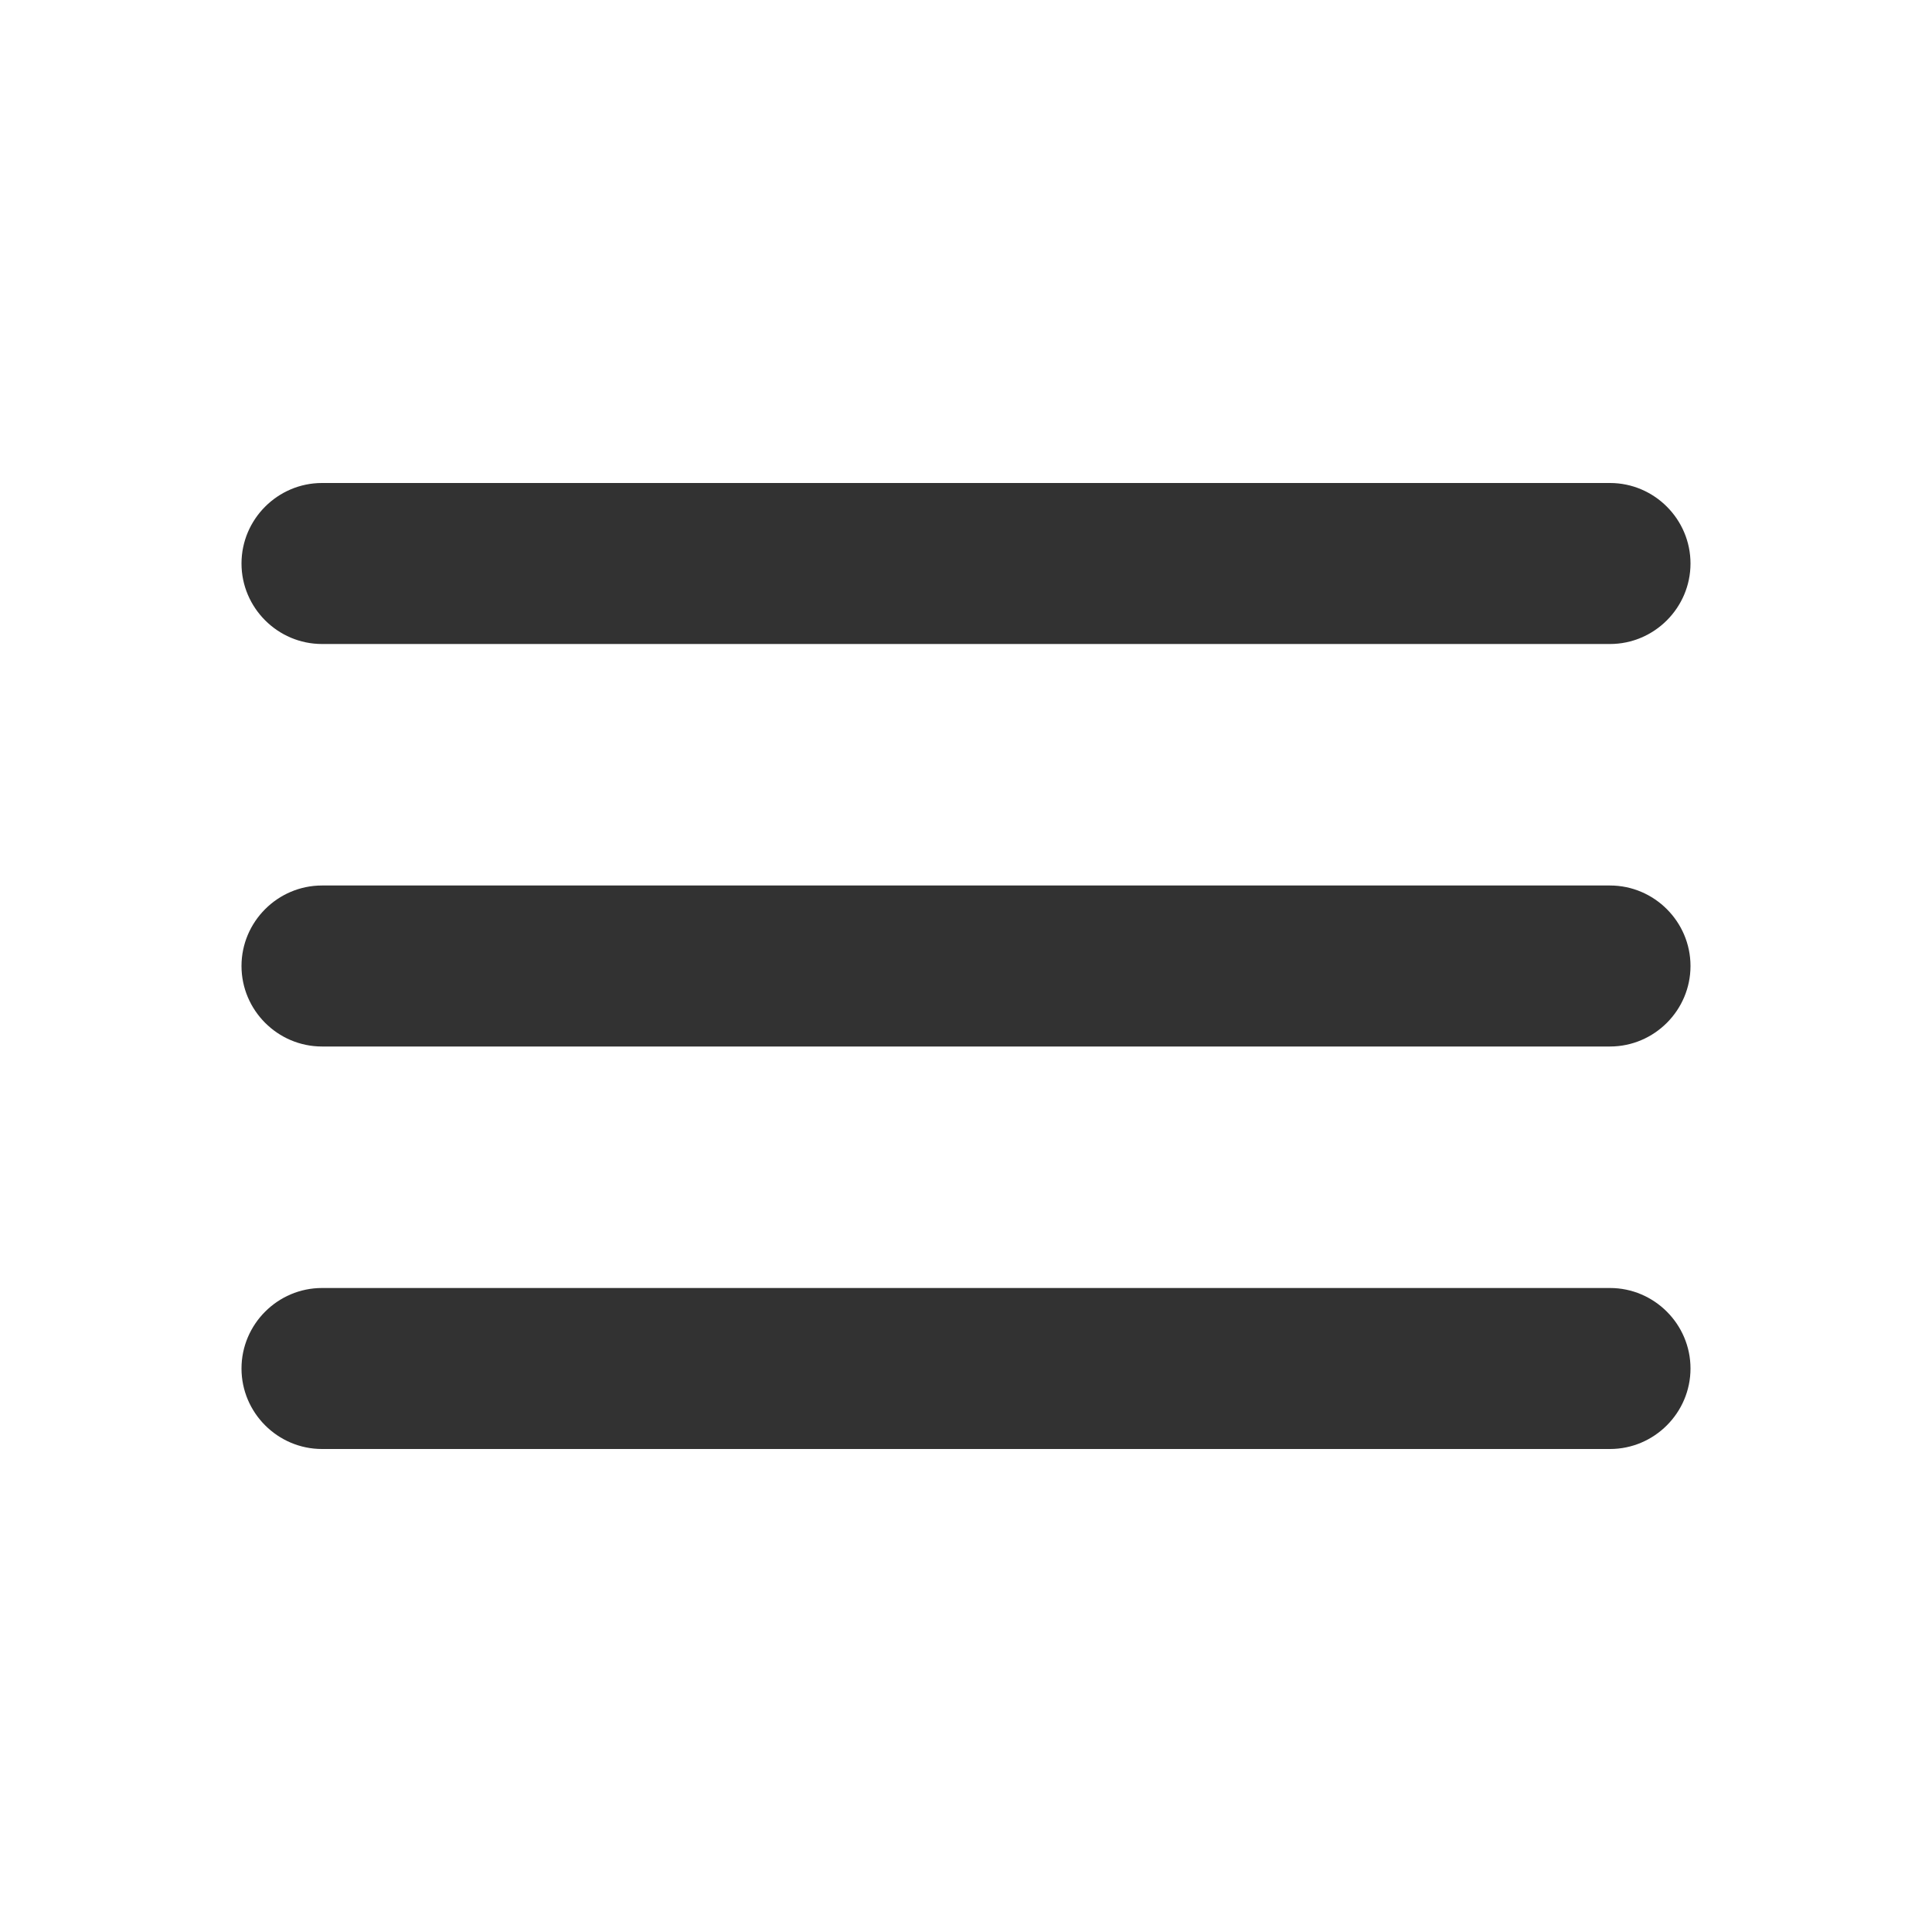
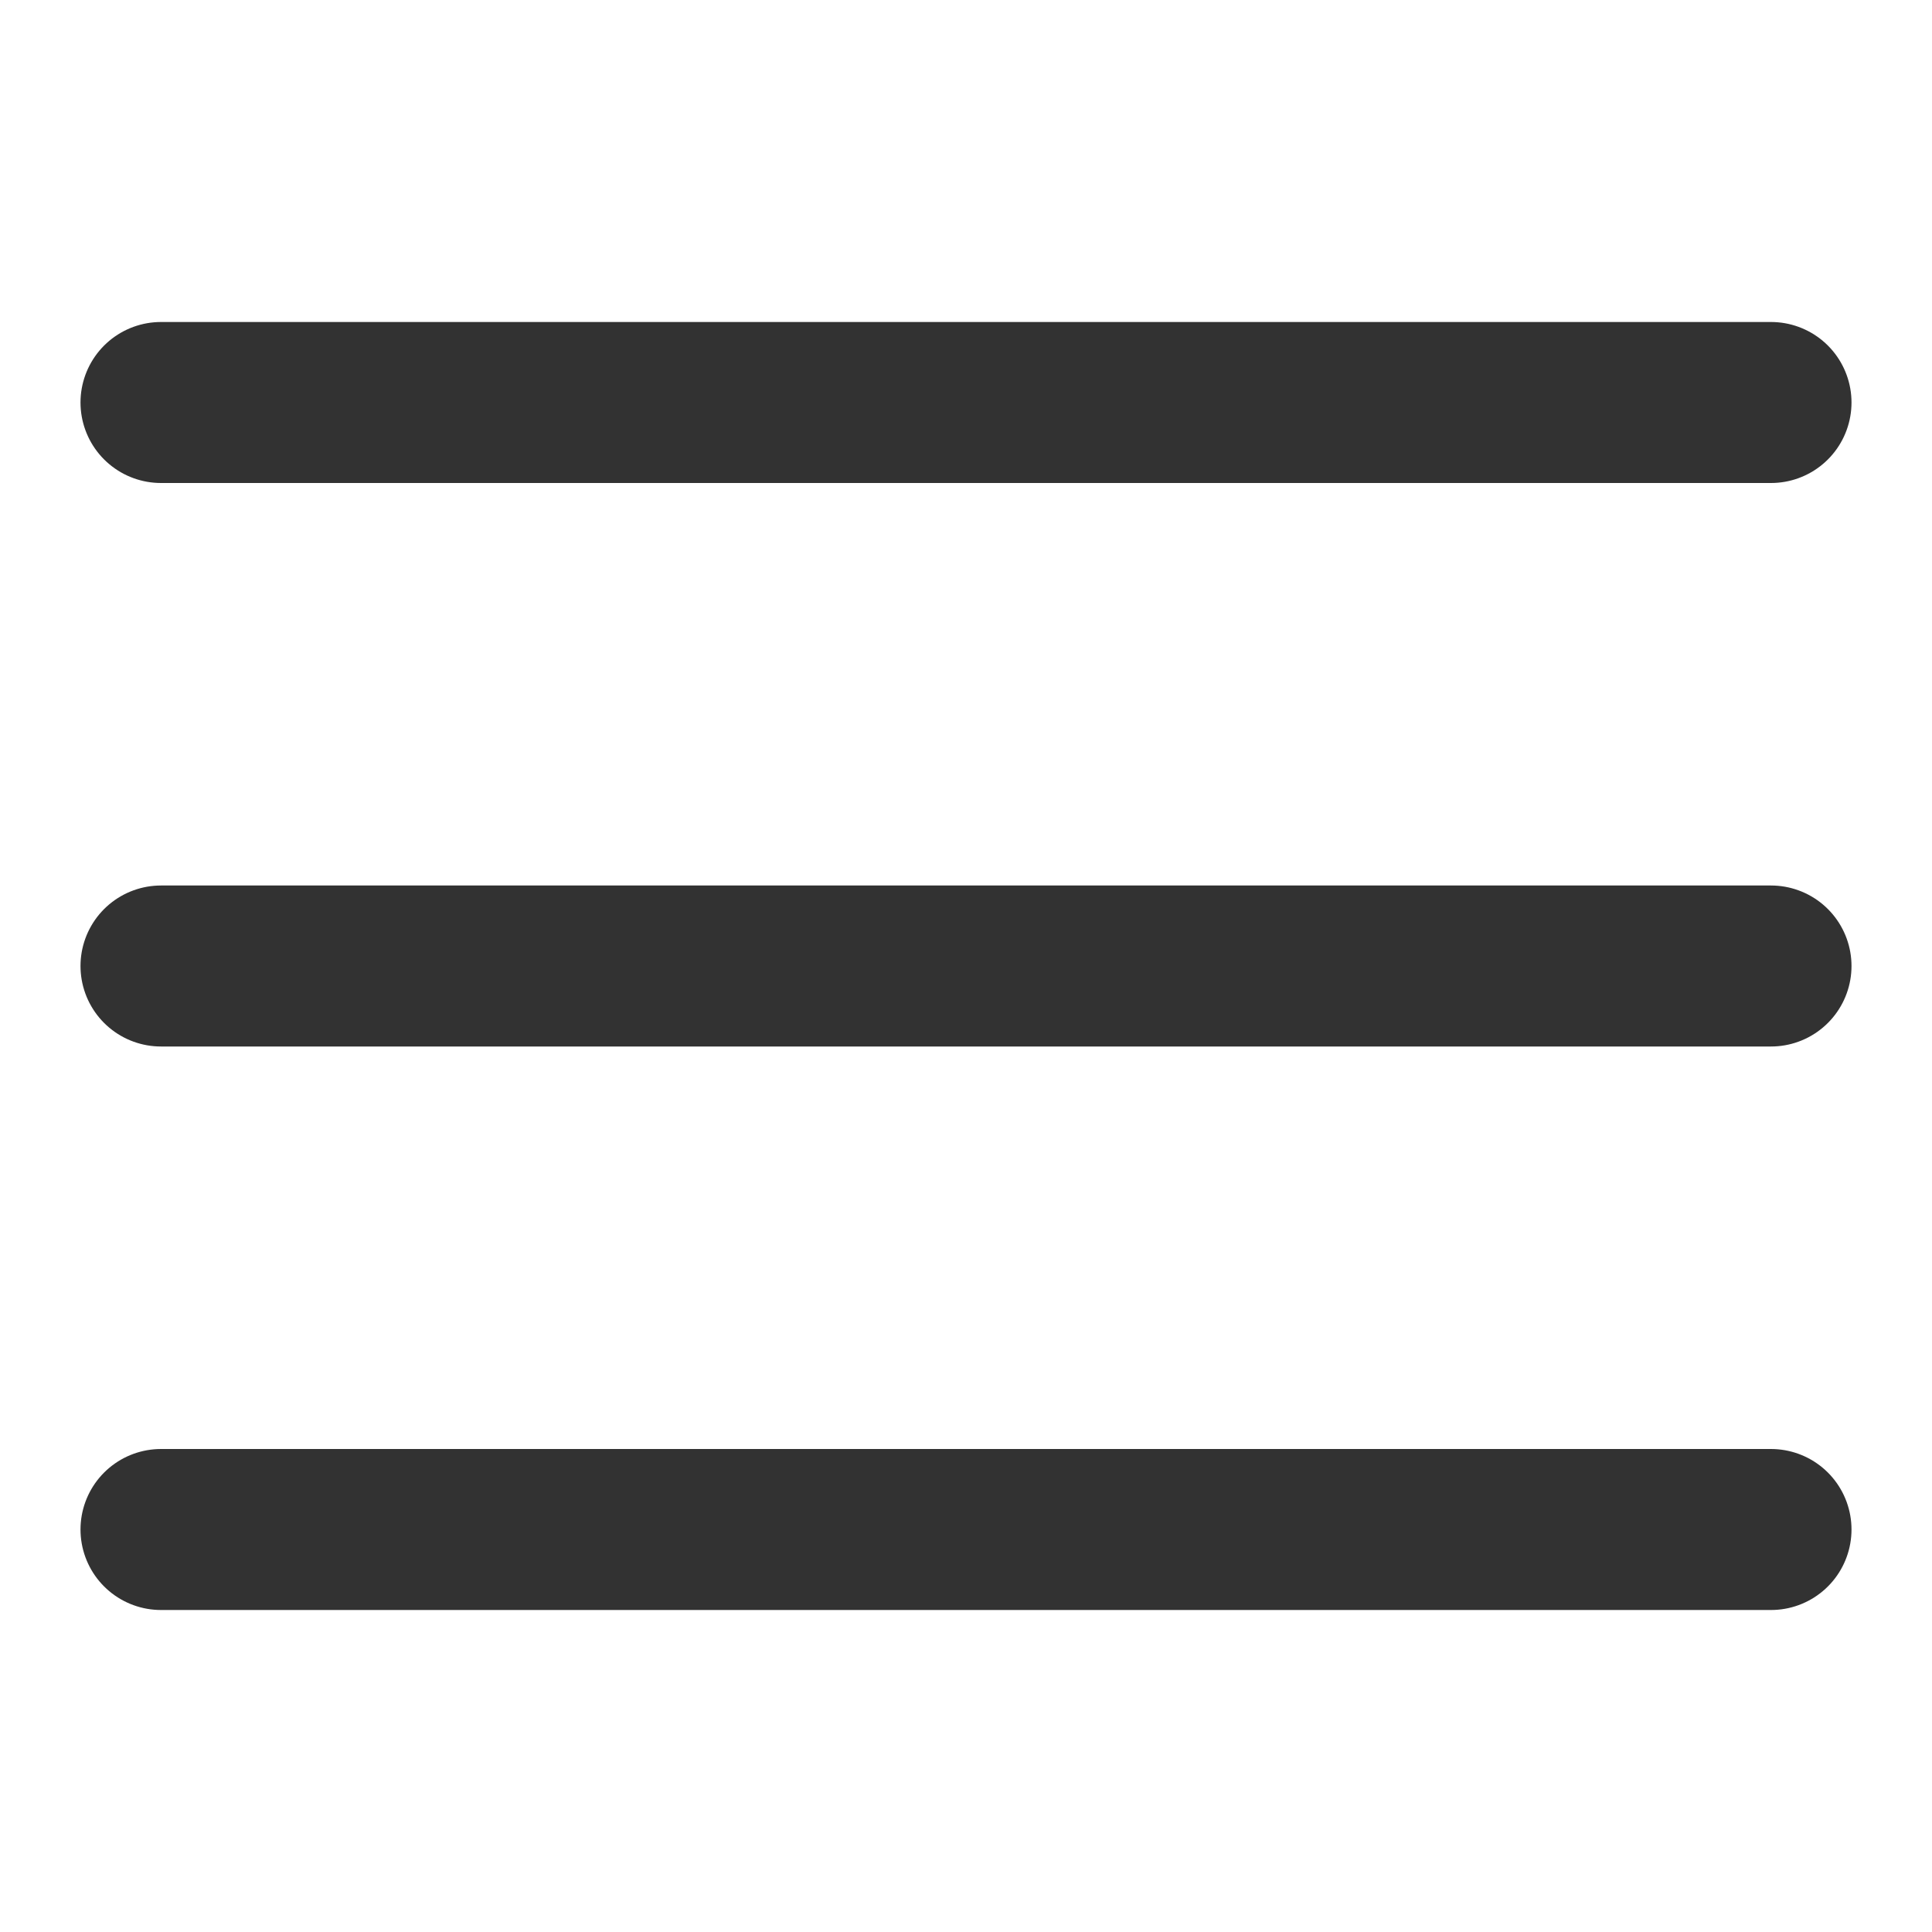
<svg xmlns="http://www.w3.org/2000/svg" width="24" height="24" viewBox="0 0 24 24" fill="none">
-   <path d="M4 18H20C20.55 18 21 17.55 21 17C21 16.45 20.55 16 20 16H4C3.45 16 3 16.45 3 17C3 17.55 3.45 18 4 18ZM4 13H20C20.55 13 21 12.55 21 12C21 11.45 20.55 11 20 11H4C3.45 11 3 11.45 3 12C3 12.55 3.45 13 4 13ZM3 7C3 7.55 3.45 8 4 8H20C20.55 8 21 7.55 21 7C21 6.45 20.55 6 20 6H4C3.45 6 3 6.45 3 7Z" fill="#323232" />
+   <path d="M2 5H22" stroke="#323232" stroke-width="2" stroke-linecap="round" stroke-linejoin="round" />
+   <path d="M2 12H22" stroke="#323232" stroke-width="2" stroke-linecap="round" stroke-linejoin="round" />
+   <path d="M2 19H22" stroke="#323232" stroke-width="2" stroke-linecap="round" stroke-linejoin="round" />
</svg>
